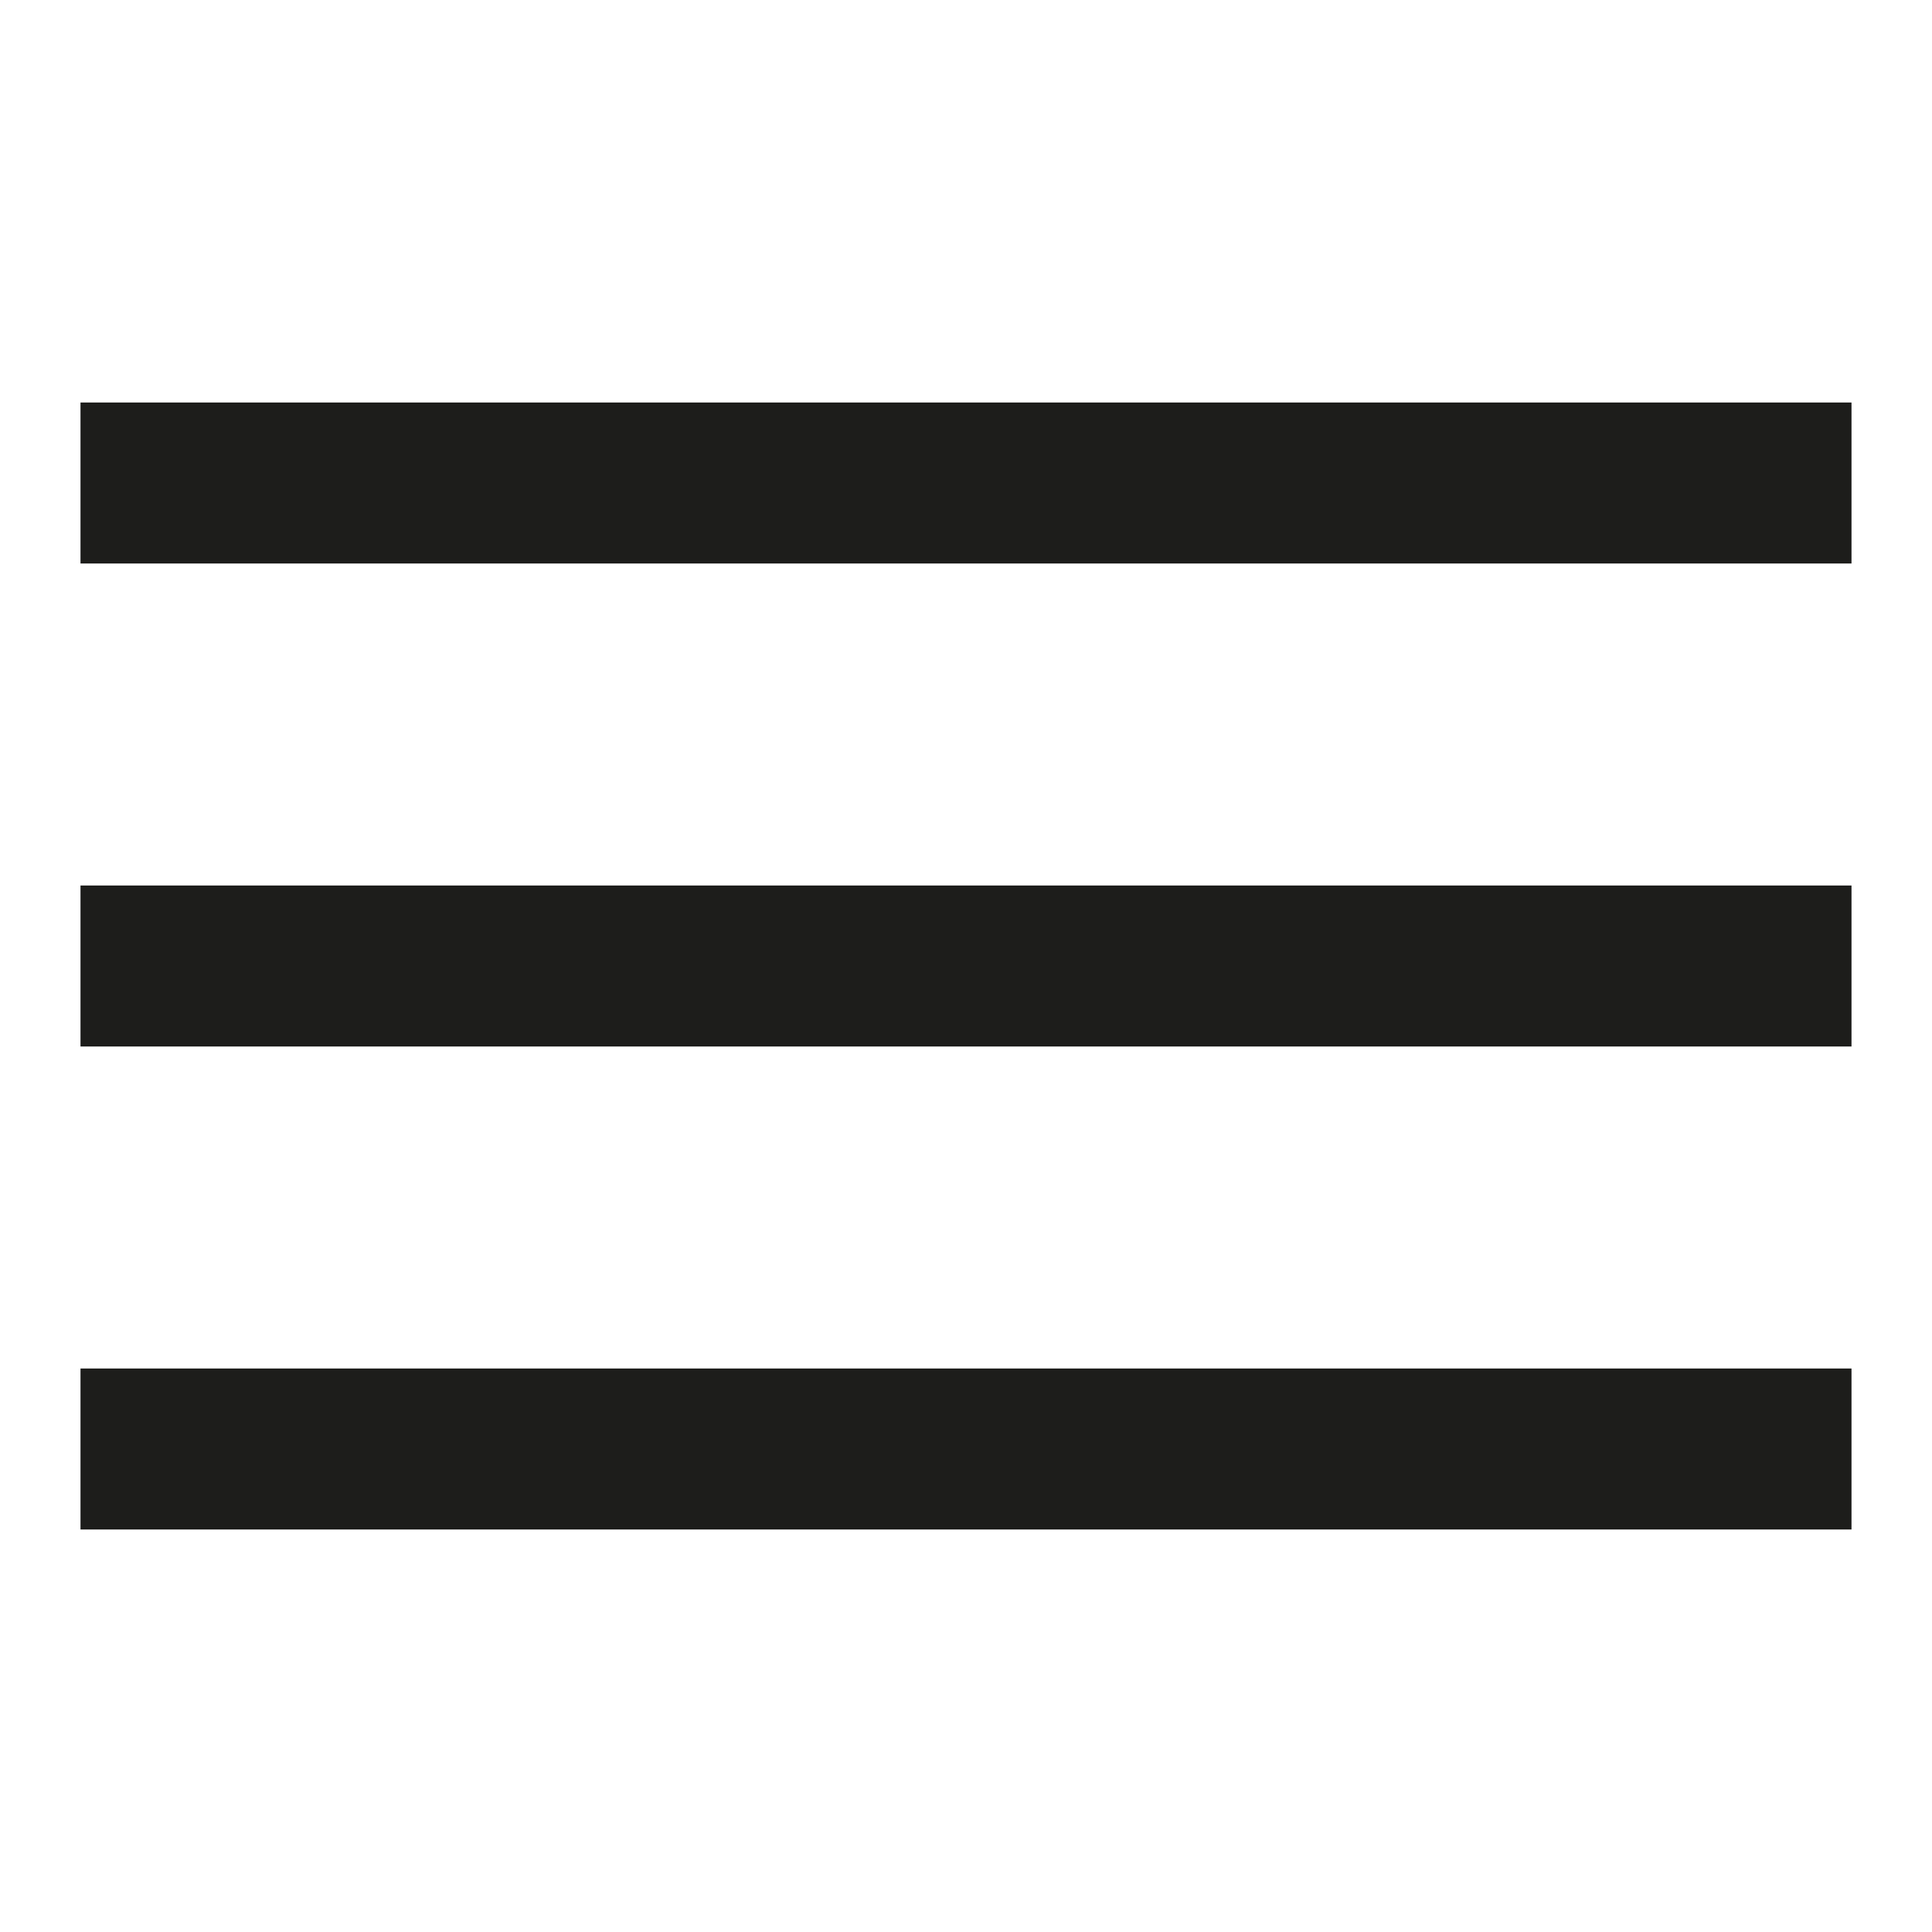
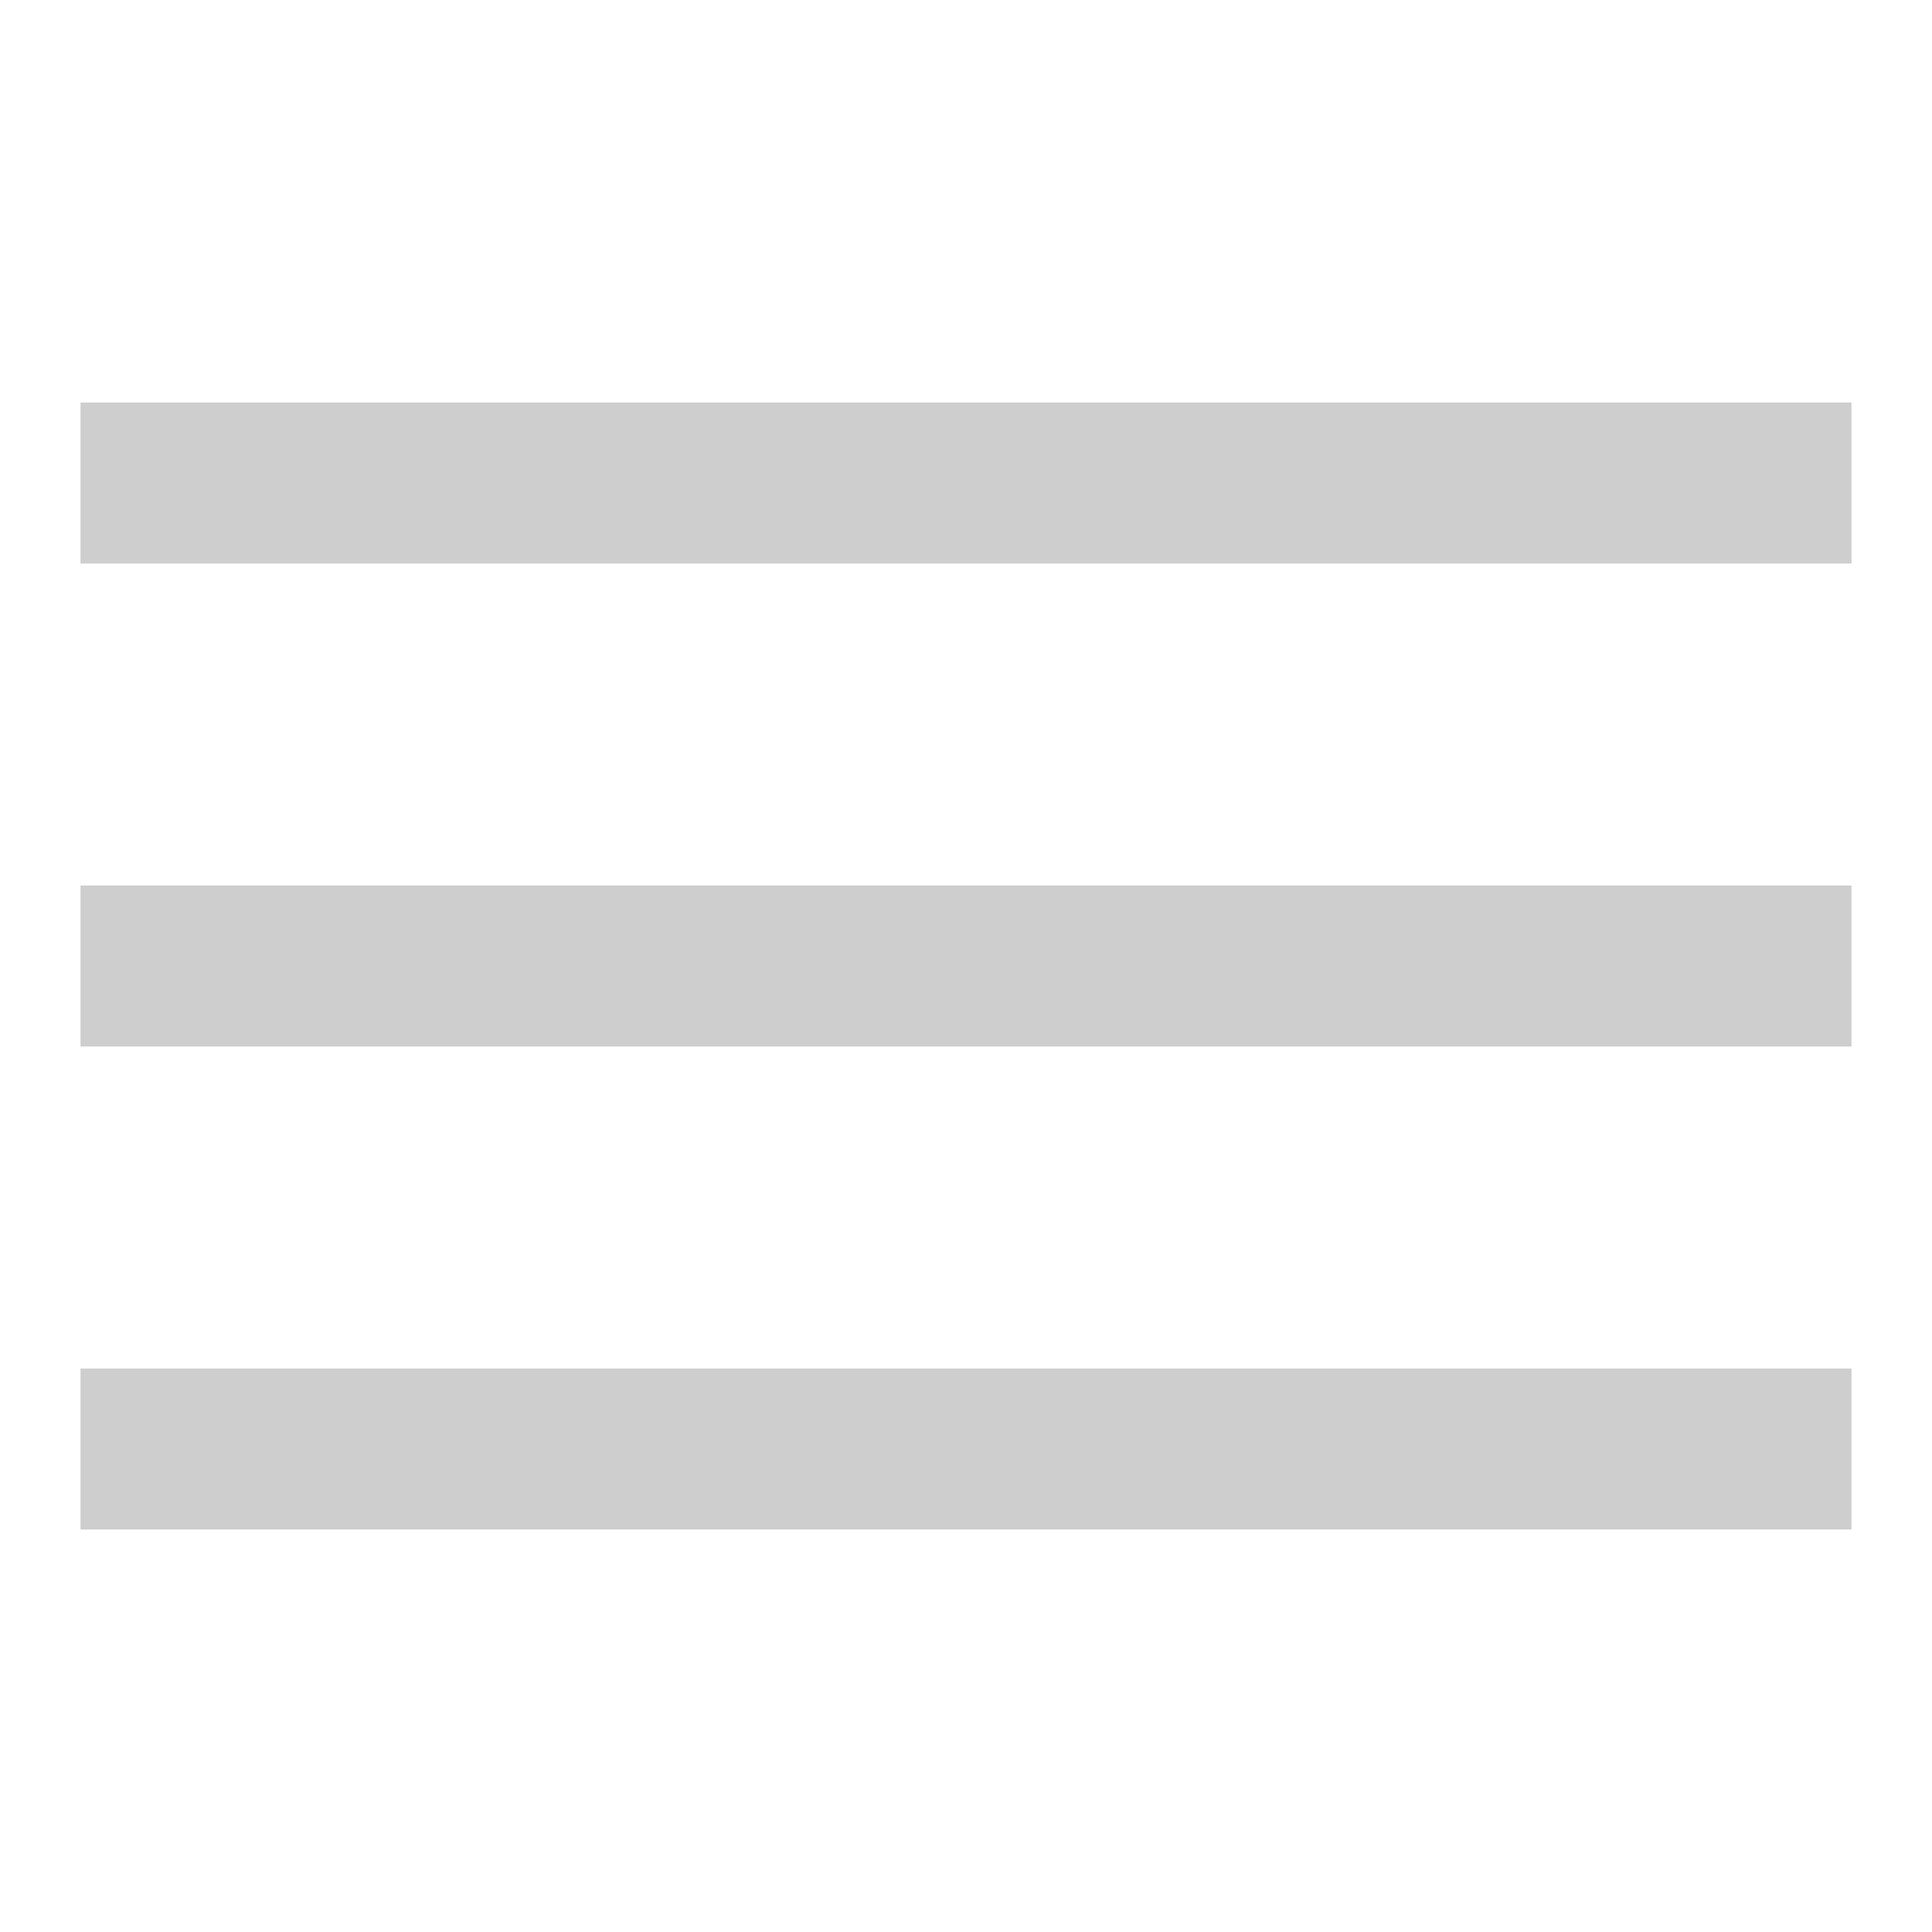
<svg xmlns="http://www.w3.org/2000/svg" enable-background="new 0 0 12 12" id="Слой_1" version="1.1" viewBox="0 0 12 12" xml:space="preserve">
  <g>
-     <rect fill="#1D1D1B" height="1" width="11" x="0.5" y="5.5" />
-     <rect fill="#1D1D1B" height="1" width="11" x="0.5" y="2.5" />
-     <rect fill="#1D1D1B" height="1" width="11" x="0.5" y="8.5" />
+     <rect fill="#cecece" height="1" width="11" x="0.5" y="5.5" />
+     <rect fill="#cecece" height="1" width="11" x="0.5" y="2.5" />
+     <rect fill="#cecece" height="1" width="11" x="0.5" y="8.5" />
  </g>
</svg>
